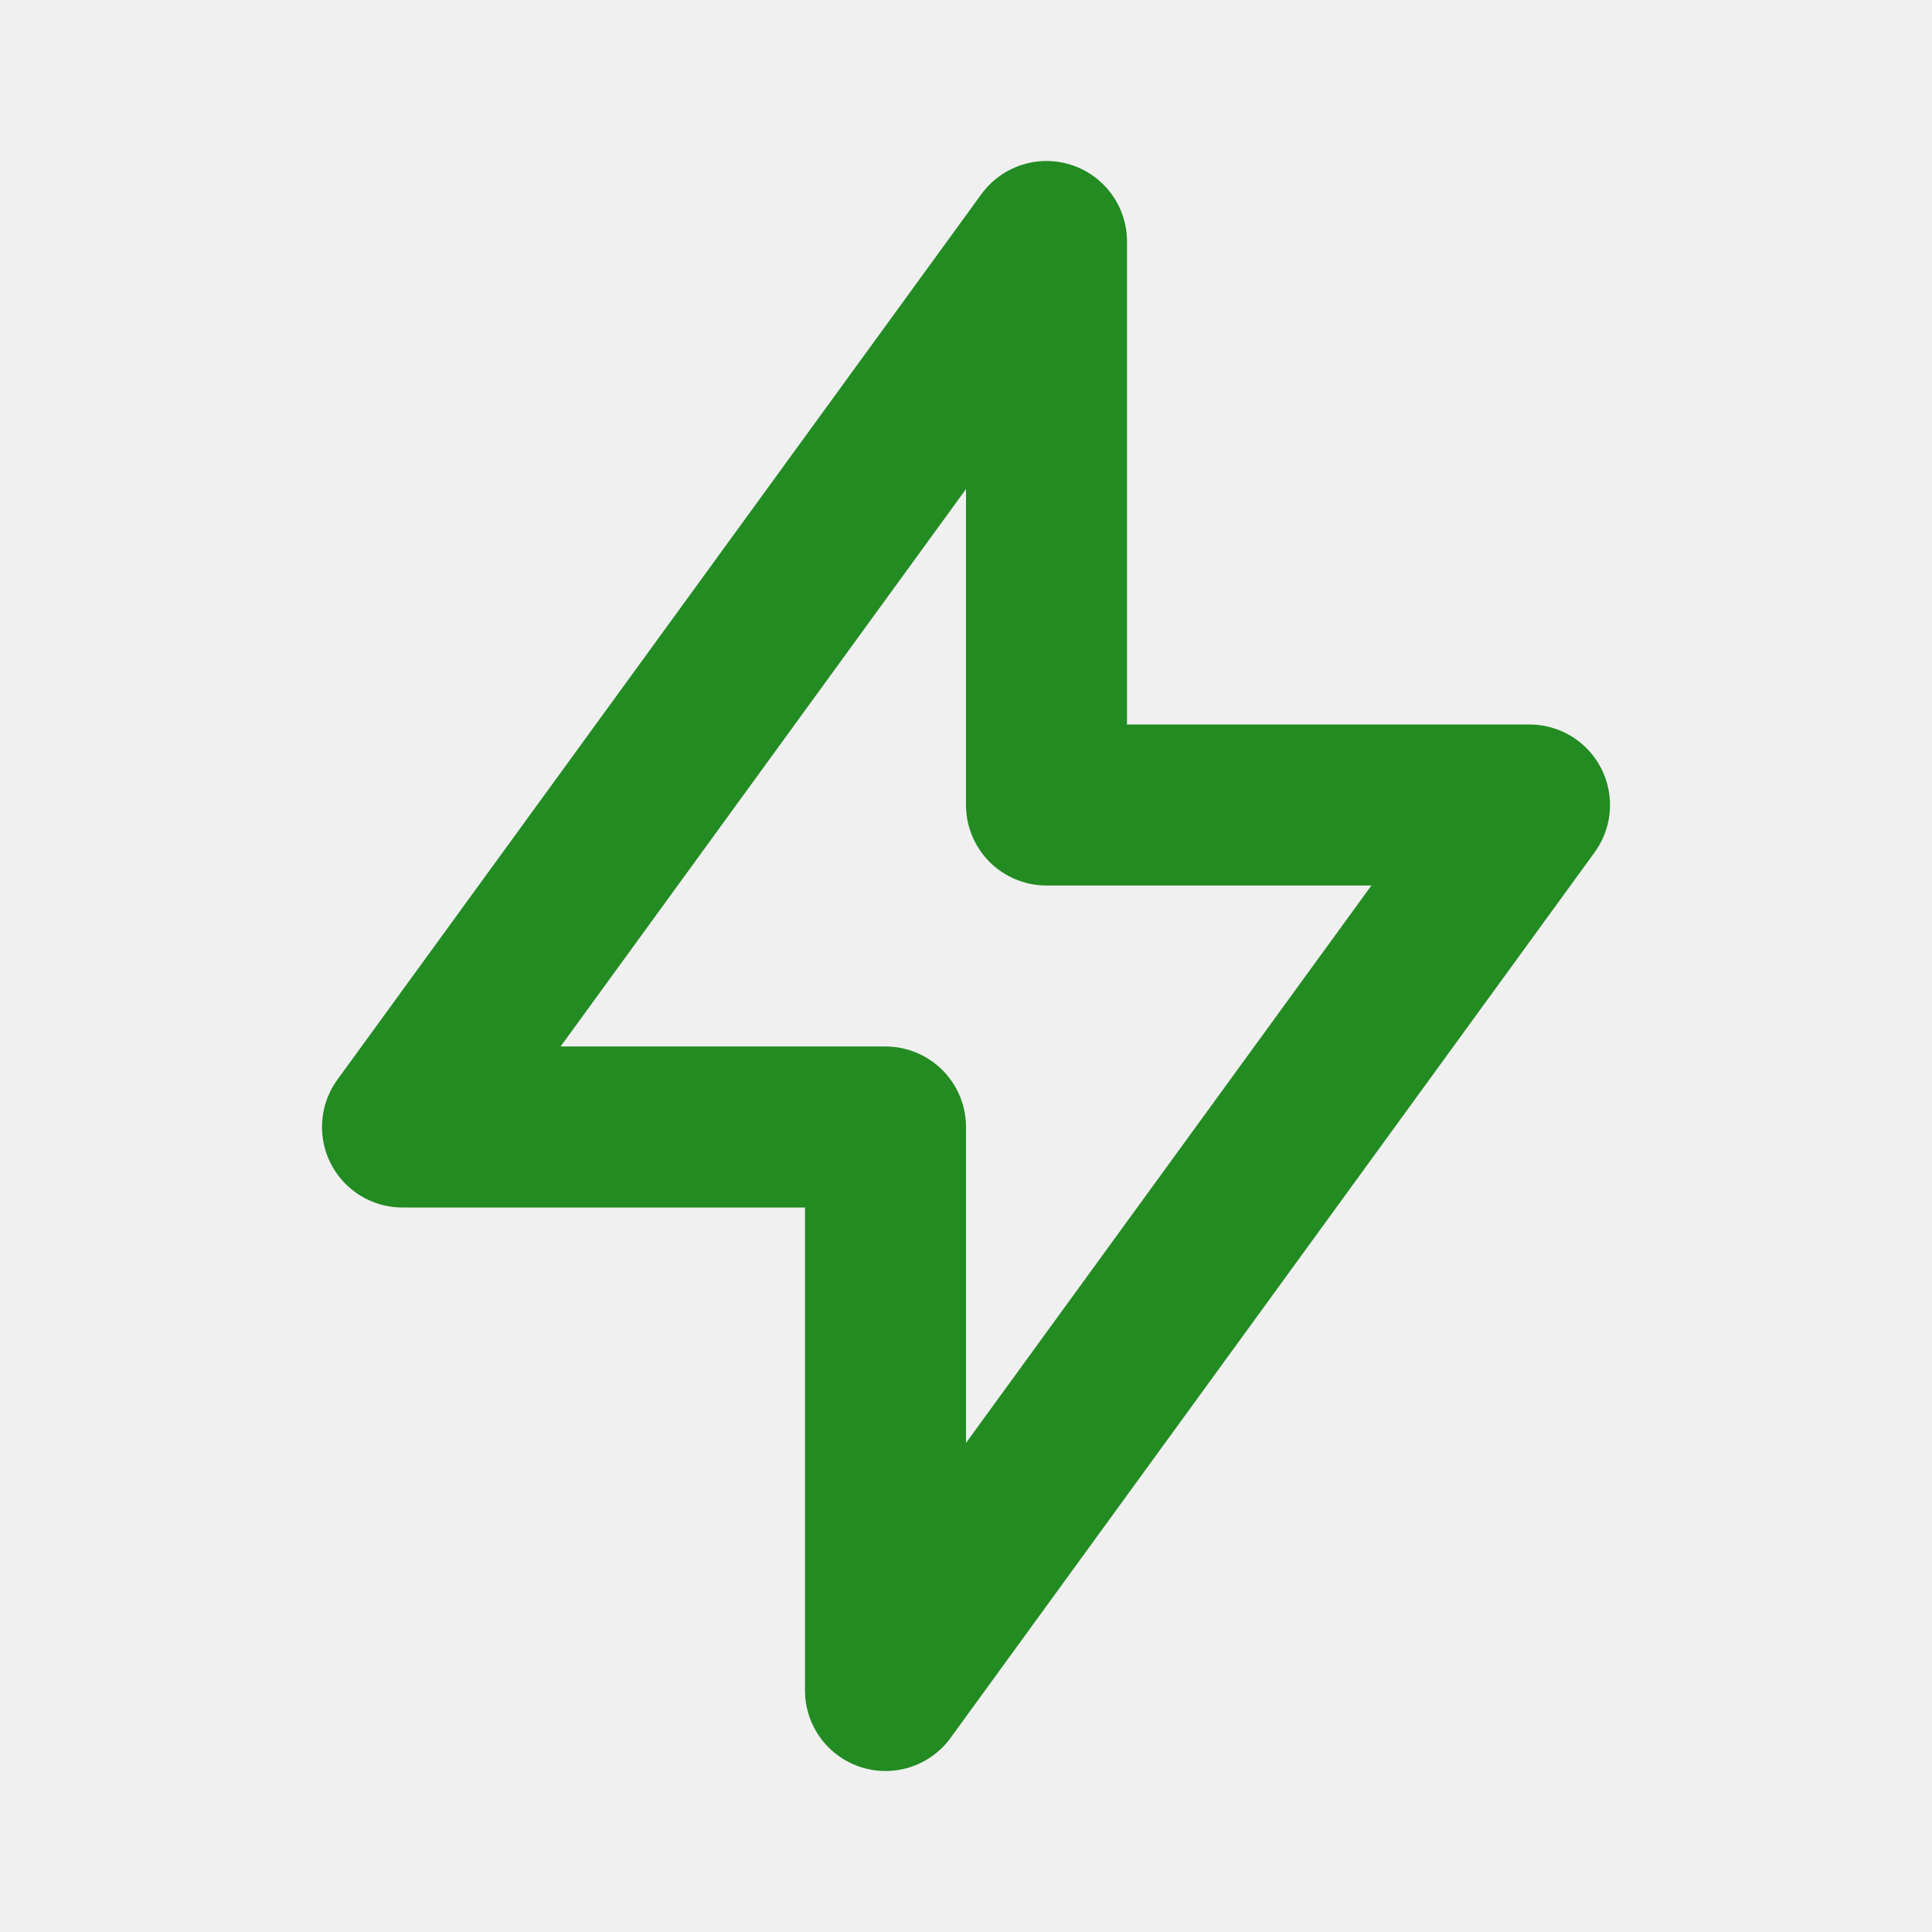
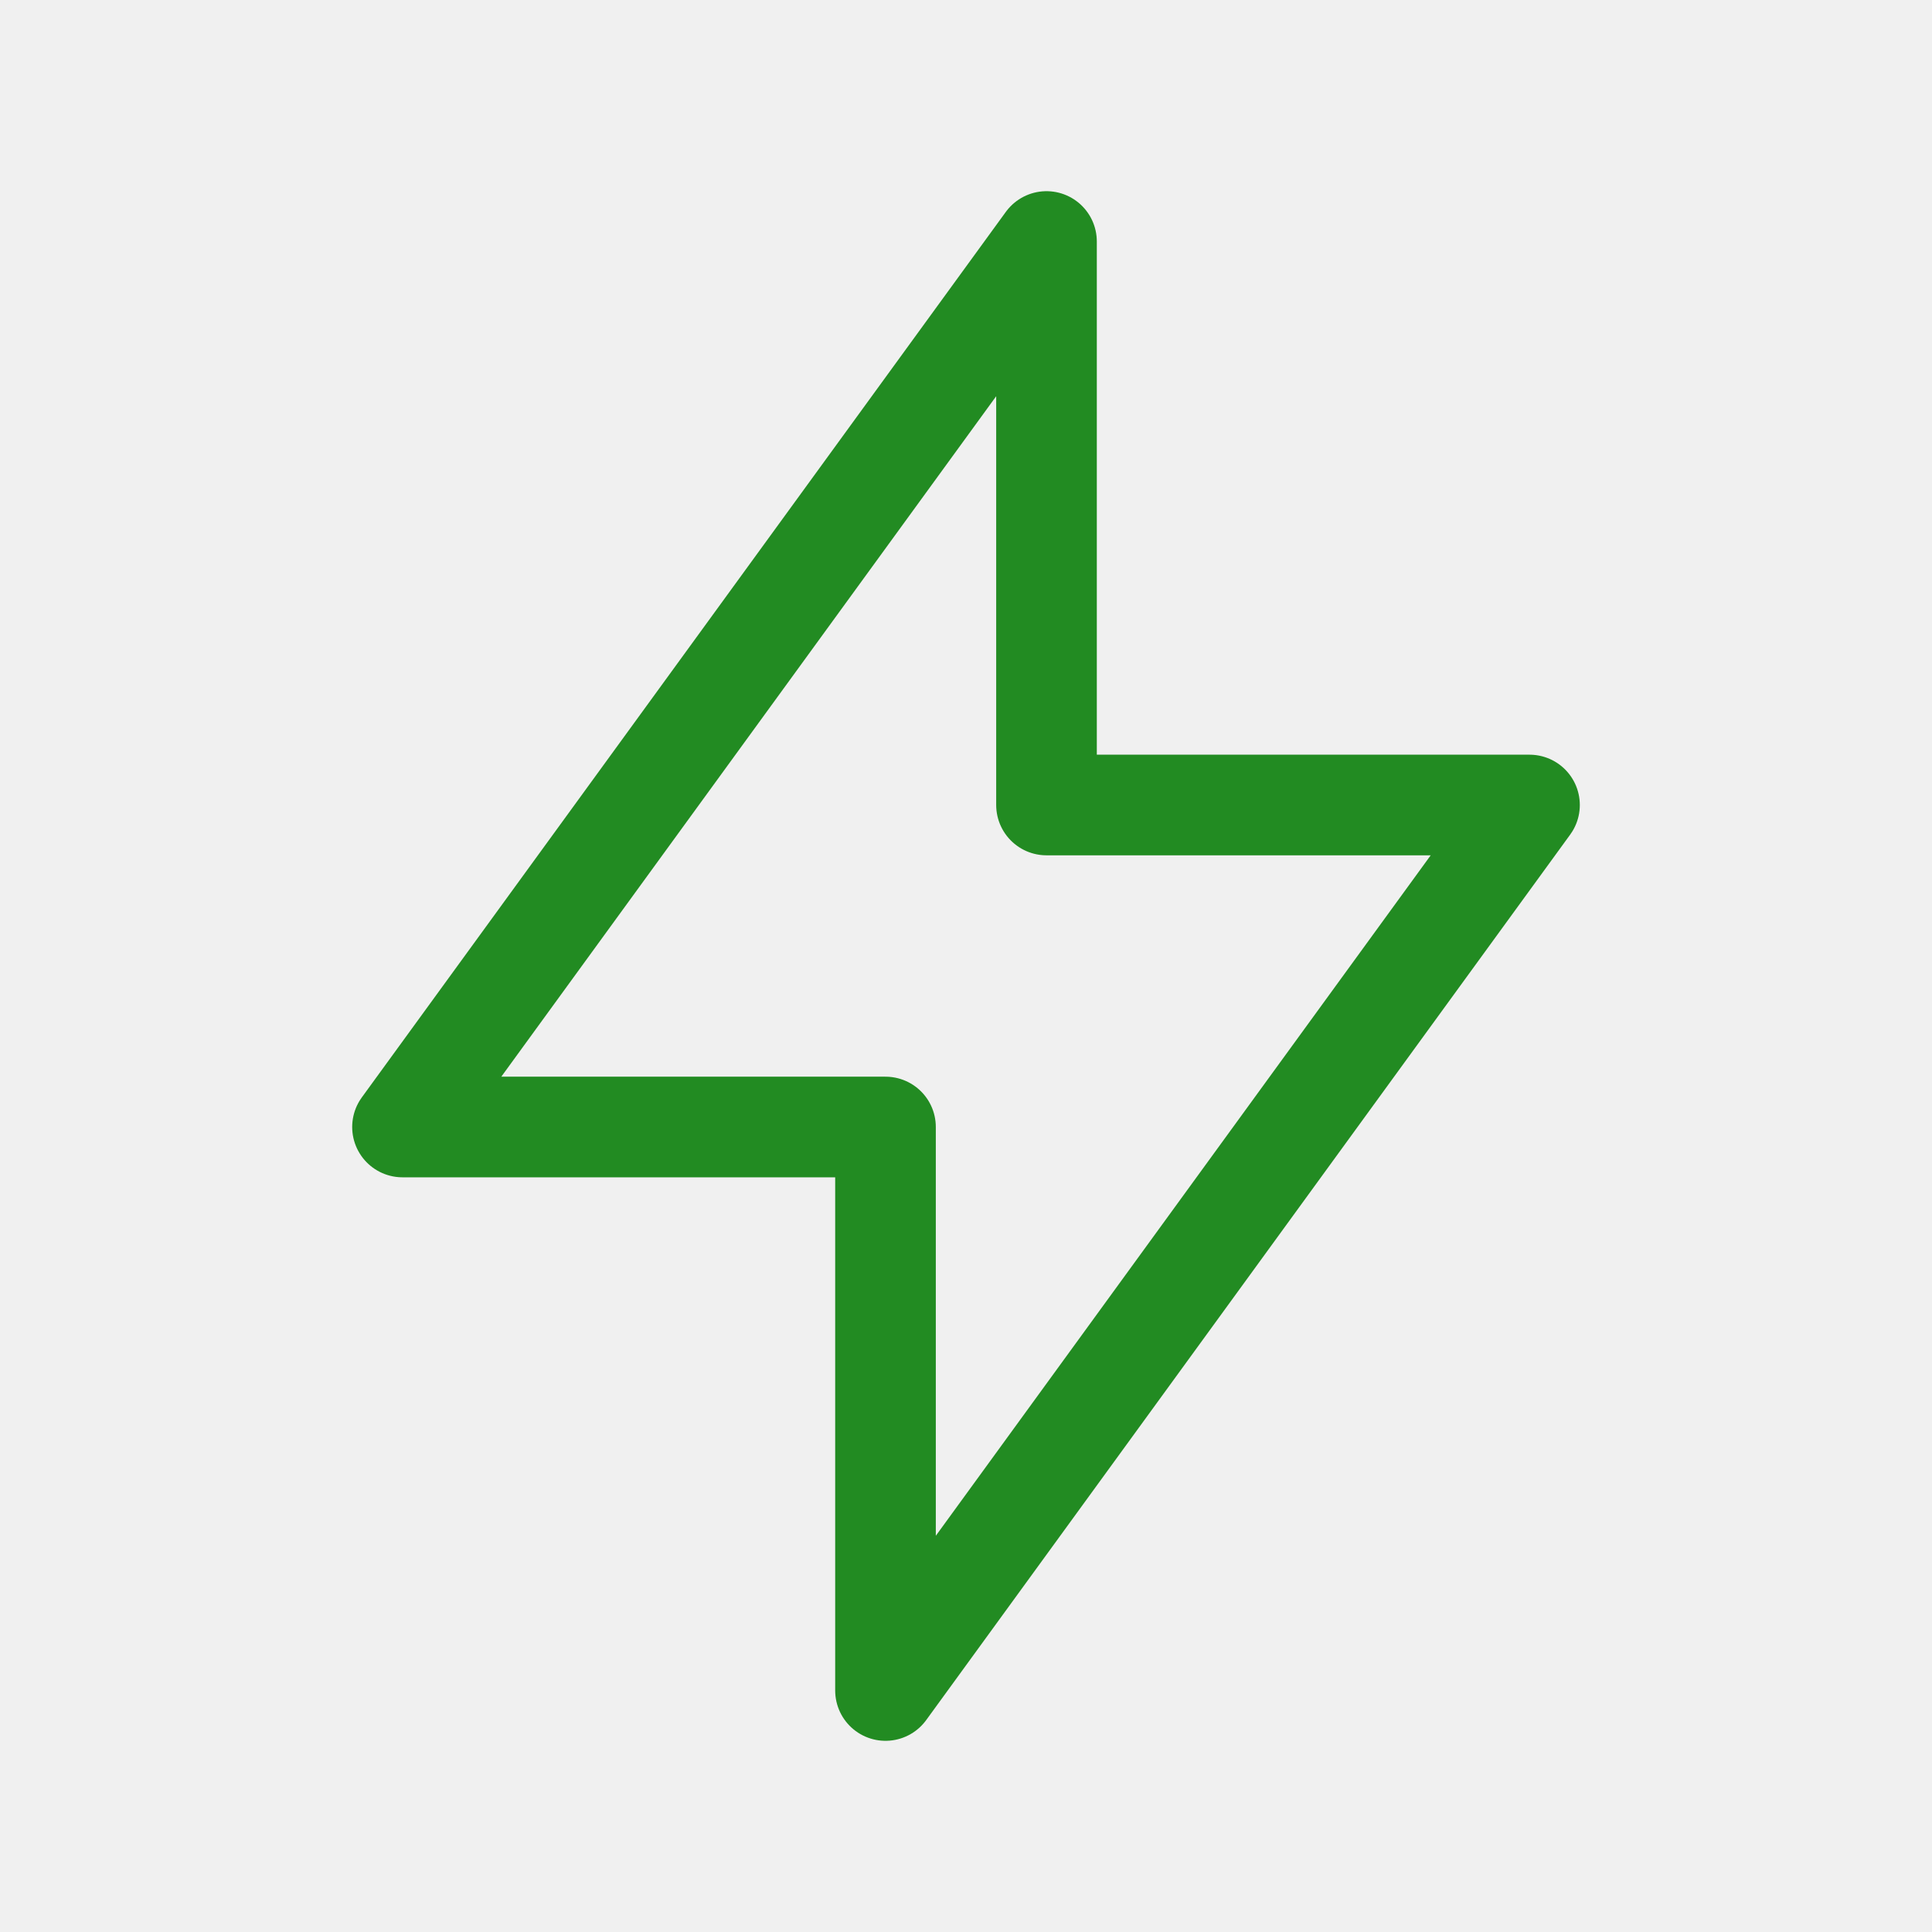
<svg xmlns="http://www.w3.org/2000/svg" width="48" height="48" viewBox="0 0 48 48" fill="none">
  <g clip-path="url(#clip0_18_27)">
-     <path d="M26 6V20H38L22 42V28H10L26 6Z" stroke="#228B22" stroke-width="4" stroke-linecap="round" stroke-linejoin="round" />
+     <path d="M26 6V20H38L22 42V28H10L26 6Z" stroke="#228B22" stroke-width="2.5" stroke-linecap="round" stroke-linejoin="round" />
  </g>
  <defs>
    <clipPath id="clip0_18_27">
      <rect width="48" height="48" fill="white" />
    </clipPath>
  </defs>
</svg>
